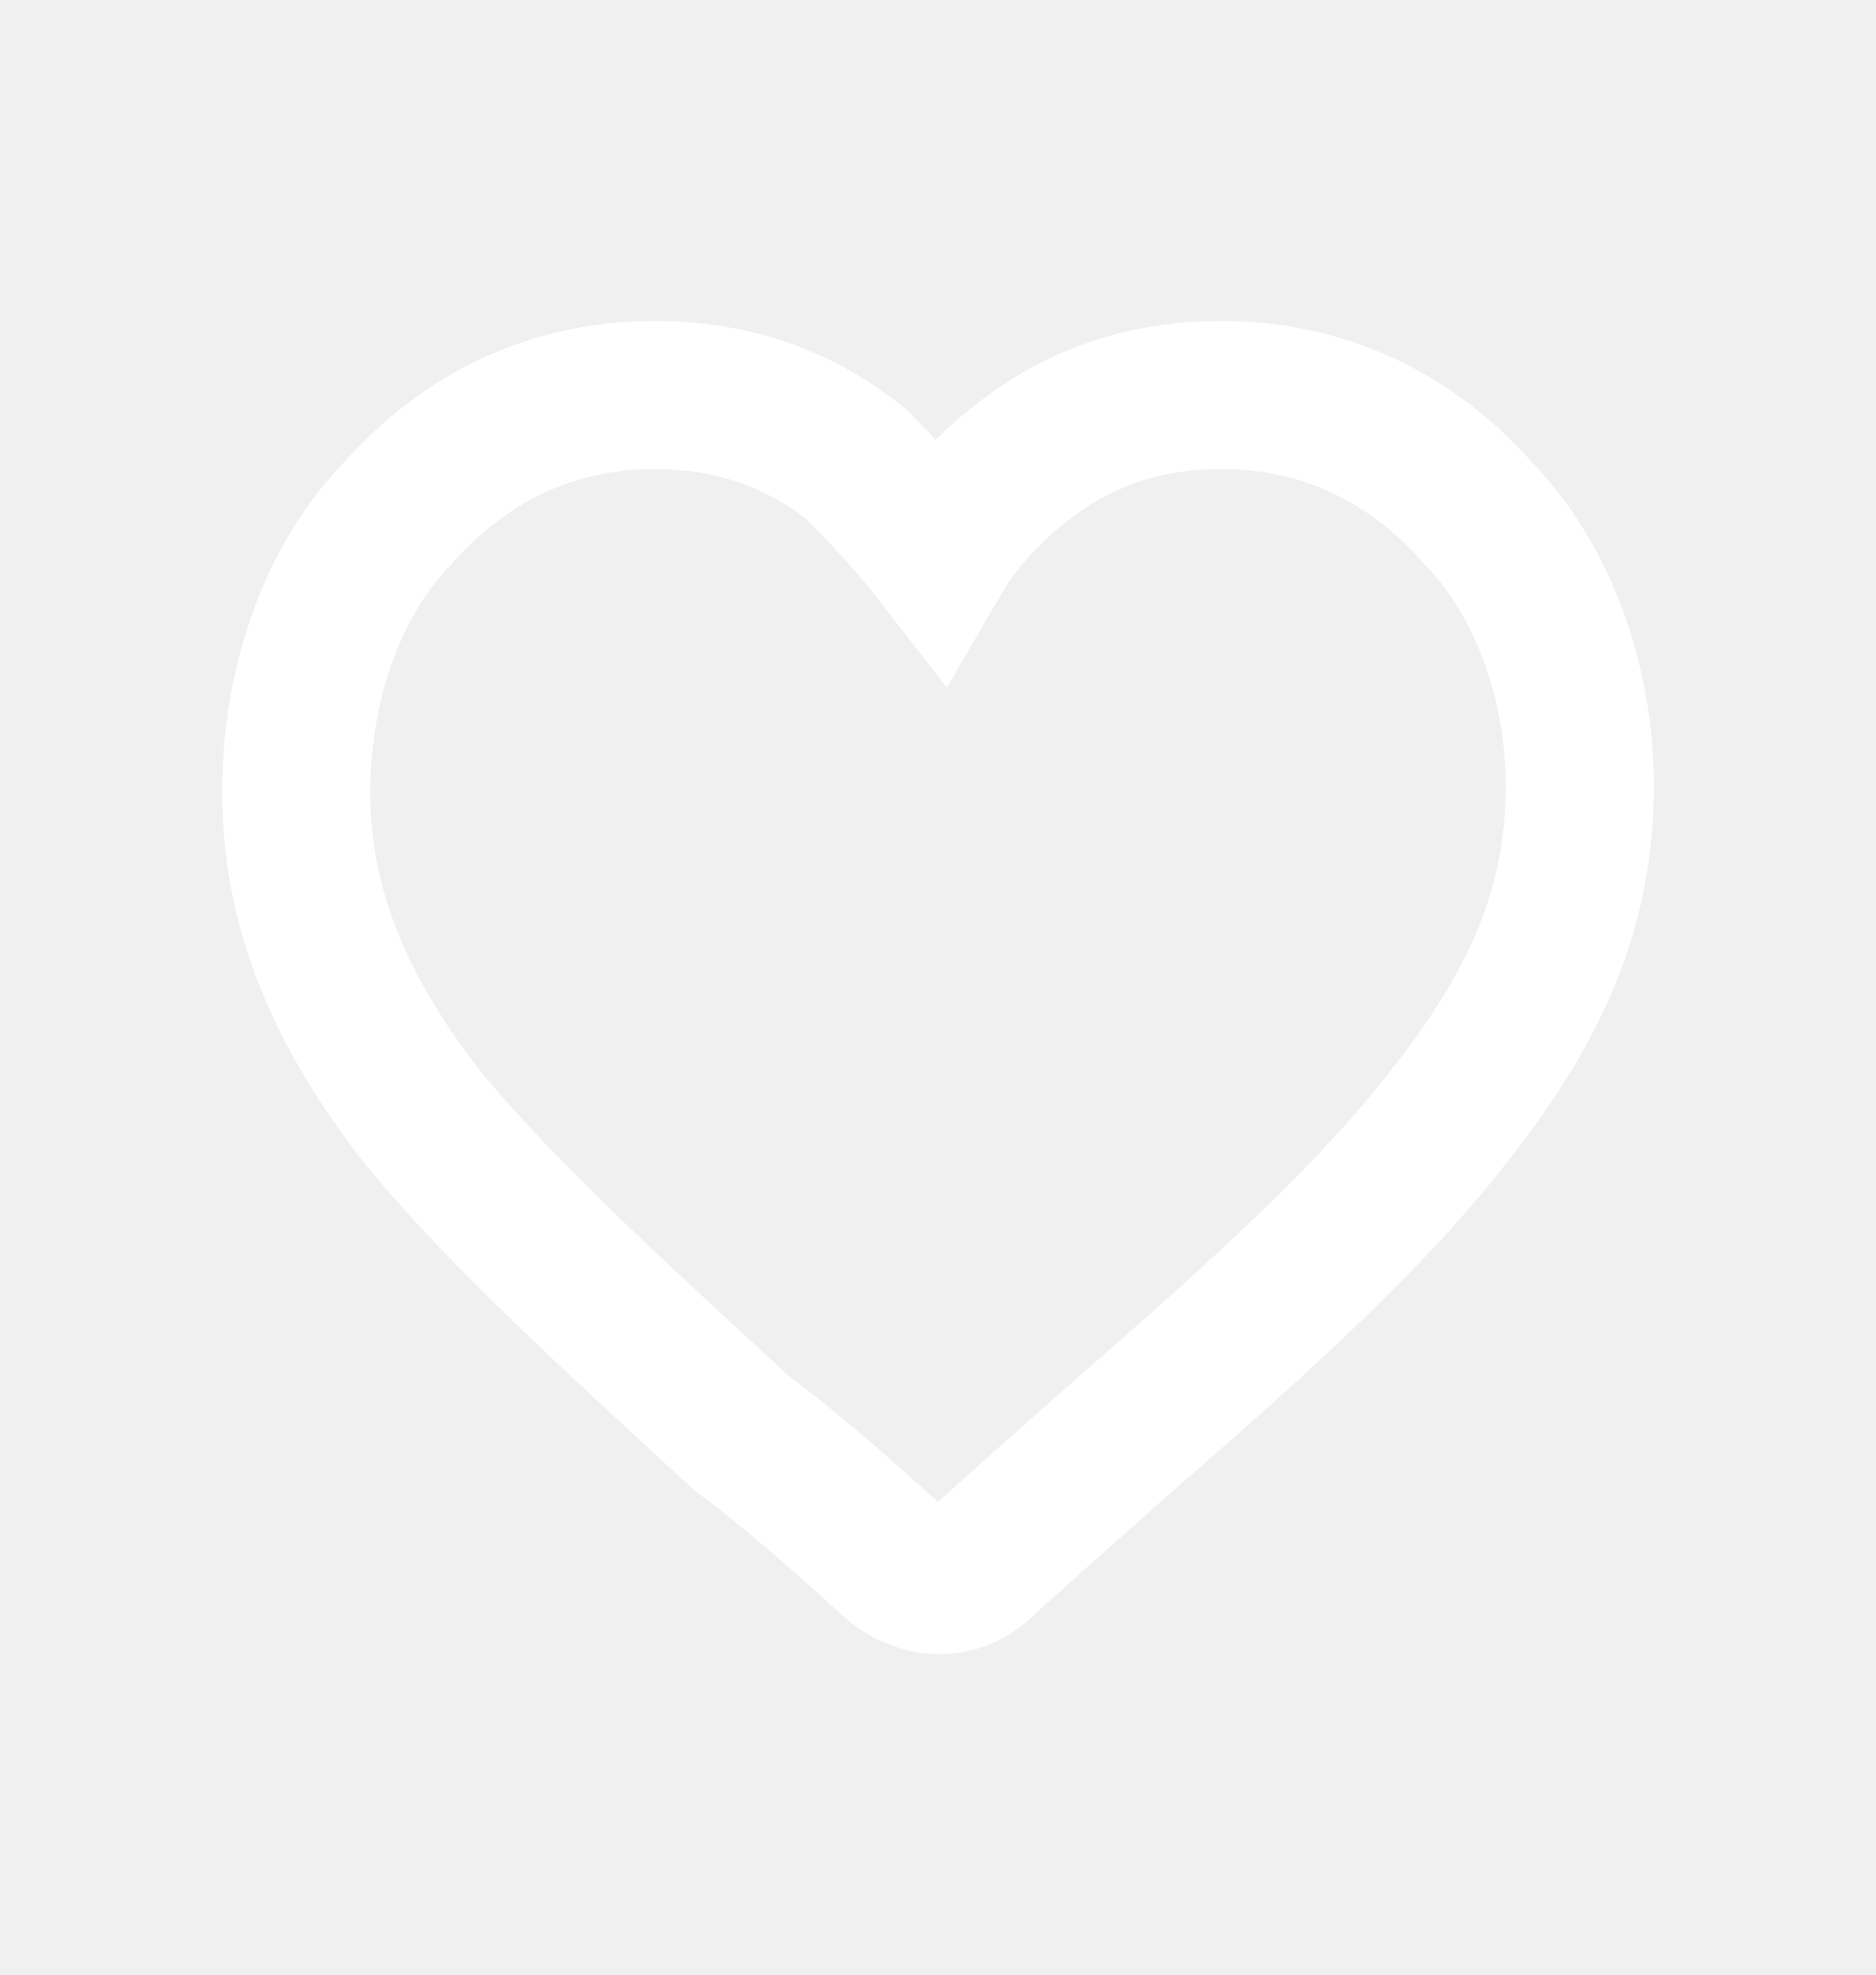
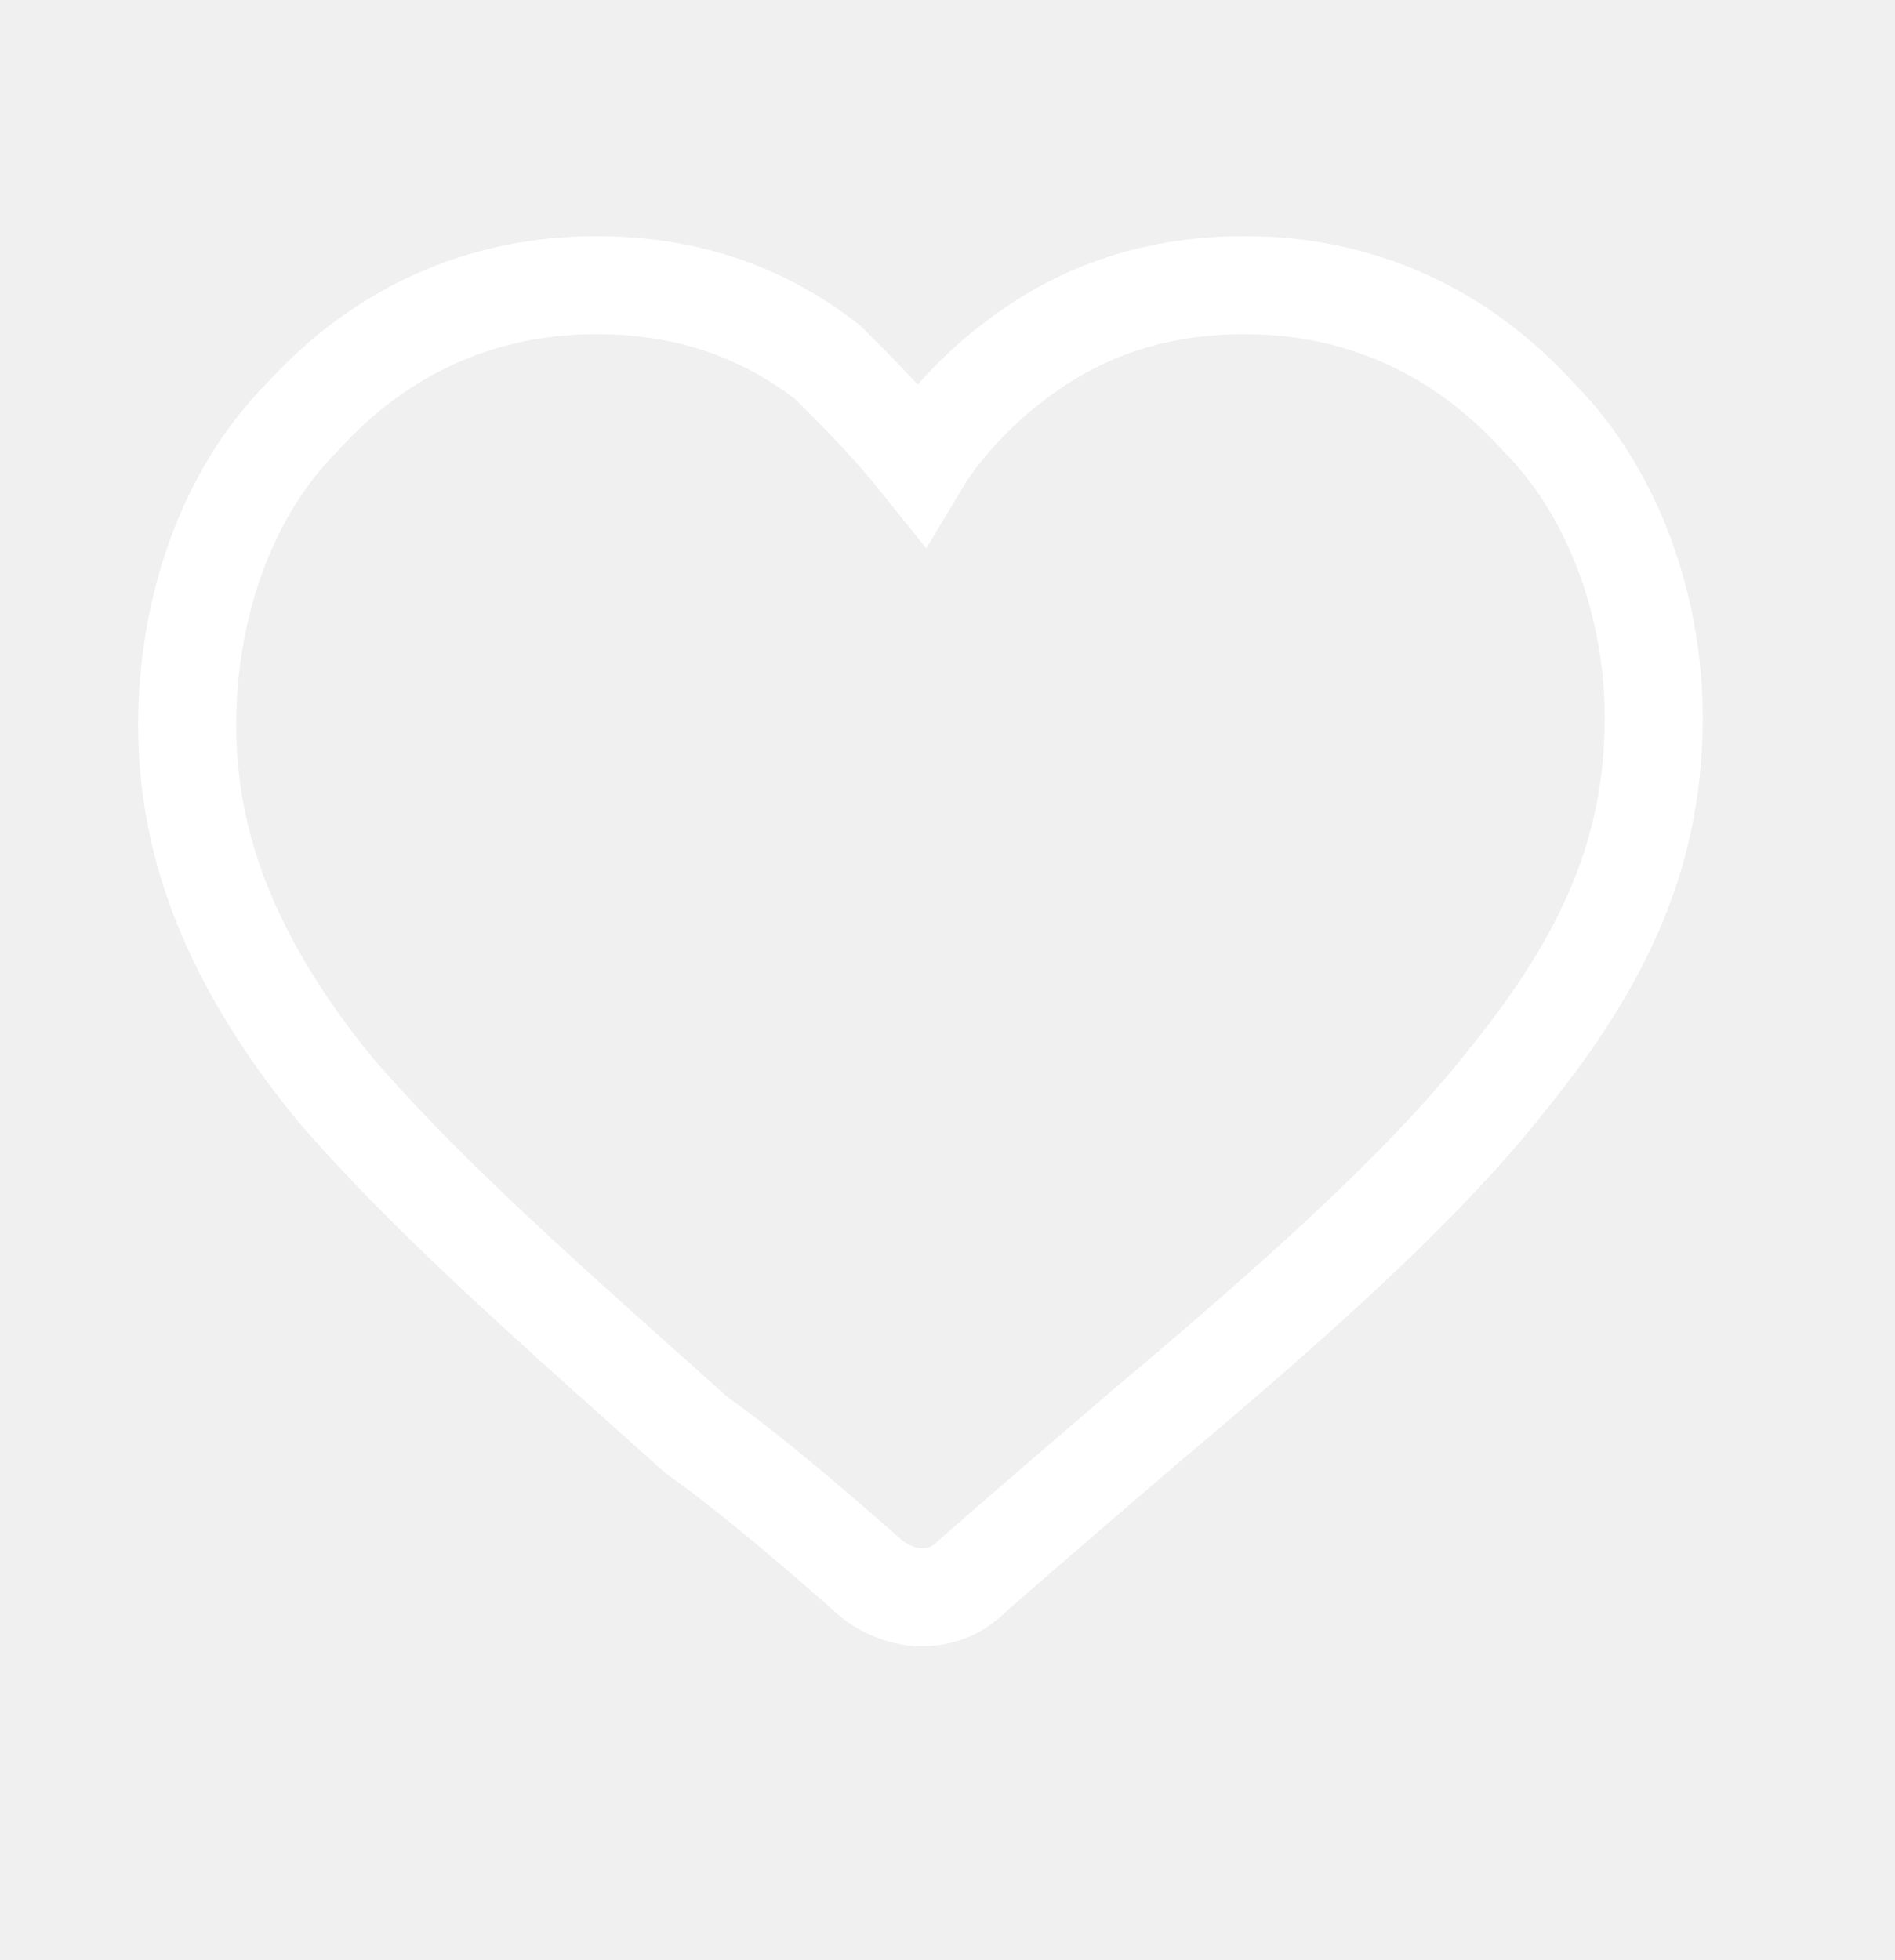
- <svg xmlns="http://www.w3.org/2000/svg" width="19" height="20" viewBox="0 0 19 20" fill="none">
-   <path fill-rule="evenodd" clip-rule="evenodd" d="M14.974 5.2C14.29 4.424 13.4 4 12.374 4C11.621 4 10.937 4.212 10.321 4.706C10.047 4.918 9.705 5.271 9.5 5.624C9.226 5.271 8.953 4.988 8.679 4.706C8.063 4.212 7.379 4 6.626 4C5.6 4 4.711 4.424 4.026 5.2C3.342 5.906 3 6.965 3 8.024C3 9.153 3.411 10.212 4.3 11.341C5.121 12.329 6.216 13.318 7.516 14.518C7.995 14.871 8.474 15.294 9.021 15.788C9.158 15.929 9.363 16 9.5 16C9.705 16 9.842 15.929 9.979 15.788C10.526 15.294 11.005 14.871 11.484 14.447C12.784 13.318 13.947 12.259 14.7 11.271C15.589 10.141 16 9.153 16 7.953C16 6.965 15.658 5.906 14.974 5.2Z" stroke="white" stroke-width="1.5" />
+ <svg xmlns="http://www.w3.org/2000/svg" width="29" height="30" viewBox="0 0 29 30" fill="none">
+   <path fill-rule="evenodd" clip-rule="evenodd" d="M23.538 6.373C22.357 5.074 20.822 4.365 19.049 4.365C17.75 4.365 16.569 4.72 15.505 5.547C15.033 5.901 14.442 6.492 14.088 7.082C13.615 6.492 13.143 6.019 12.67 5.547C11.607 4.72 10.426 4.365 9.126 4.365C7.354 4.365 5.819 5.074 4.637 6.373C3.456 7.555 2.865 9.327 2.865 11.099C2.865 12.989 3.574 14.761 5.11 16.651C6.527 18.305 8.417 19.959 10.662 21.967C11.489 22.558 12.316 23.267 13.261 24.093C13.497 24.33 13.852 24.448 14.088 24.448C14.442 24.448 14.678 24.33 14.915 24.093C15.86 23.267 16.687 22.558 17.514 21.849C19.758 19.959 21.767 18.187 23.066 16.533C24.602 14.643 25.311 12.989 25.311 10.981C25.311 9.327 24.72 7.555 23.538 6.373Z" stroke="white" stroke-width="1.5" />
</svg>
